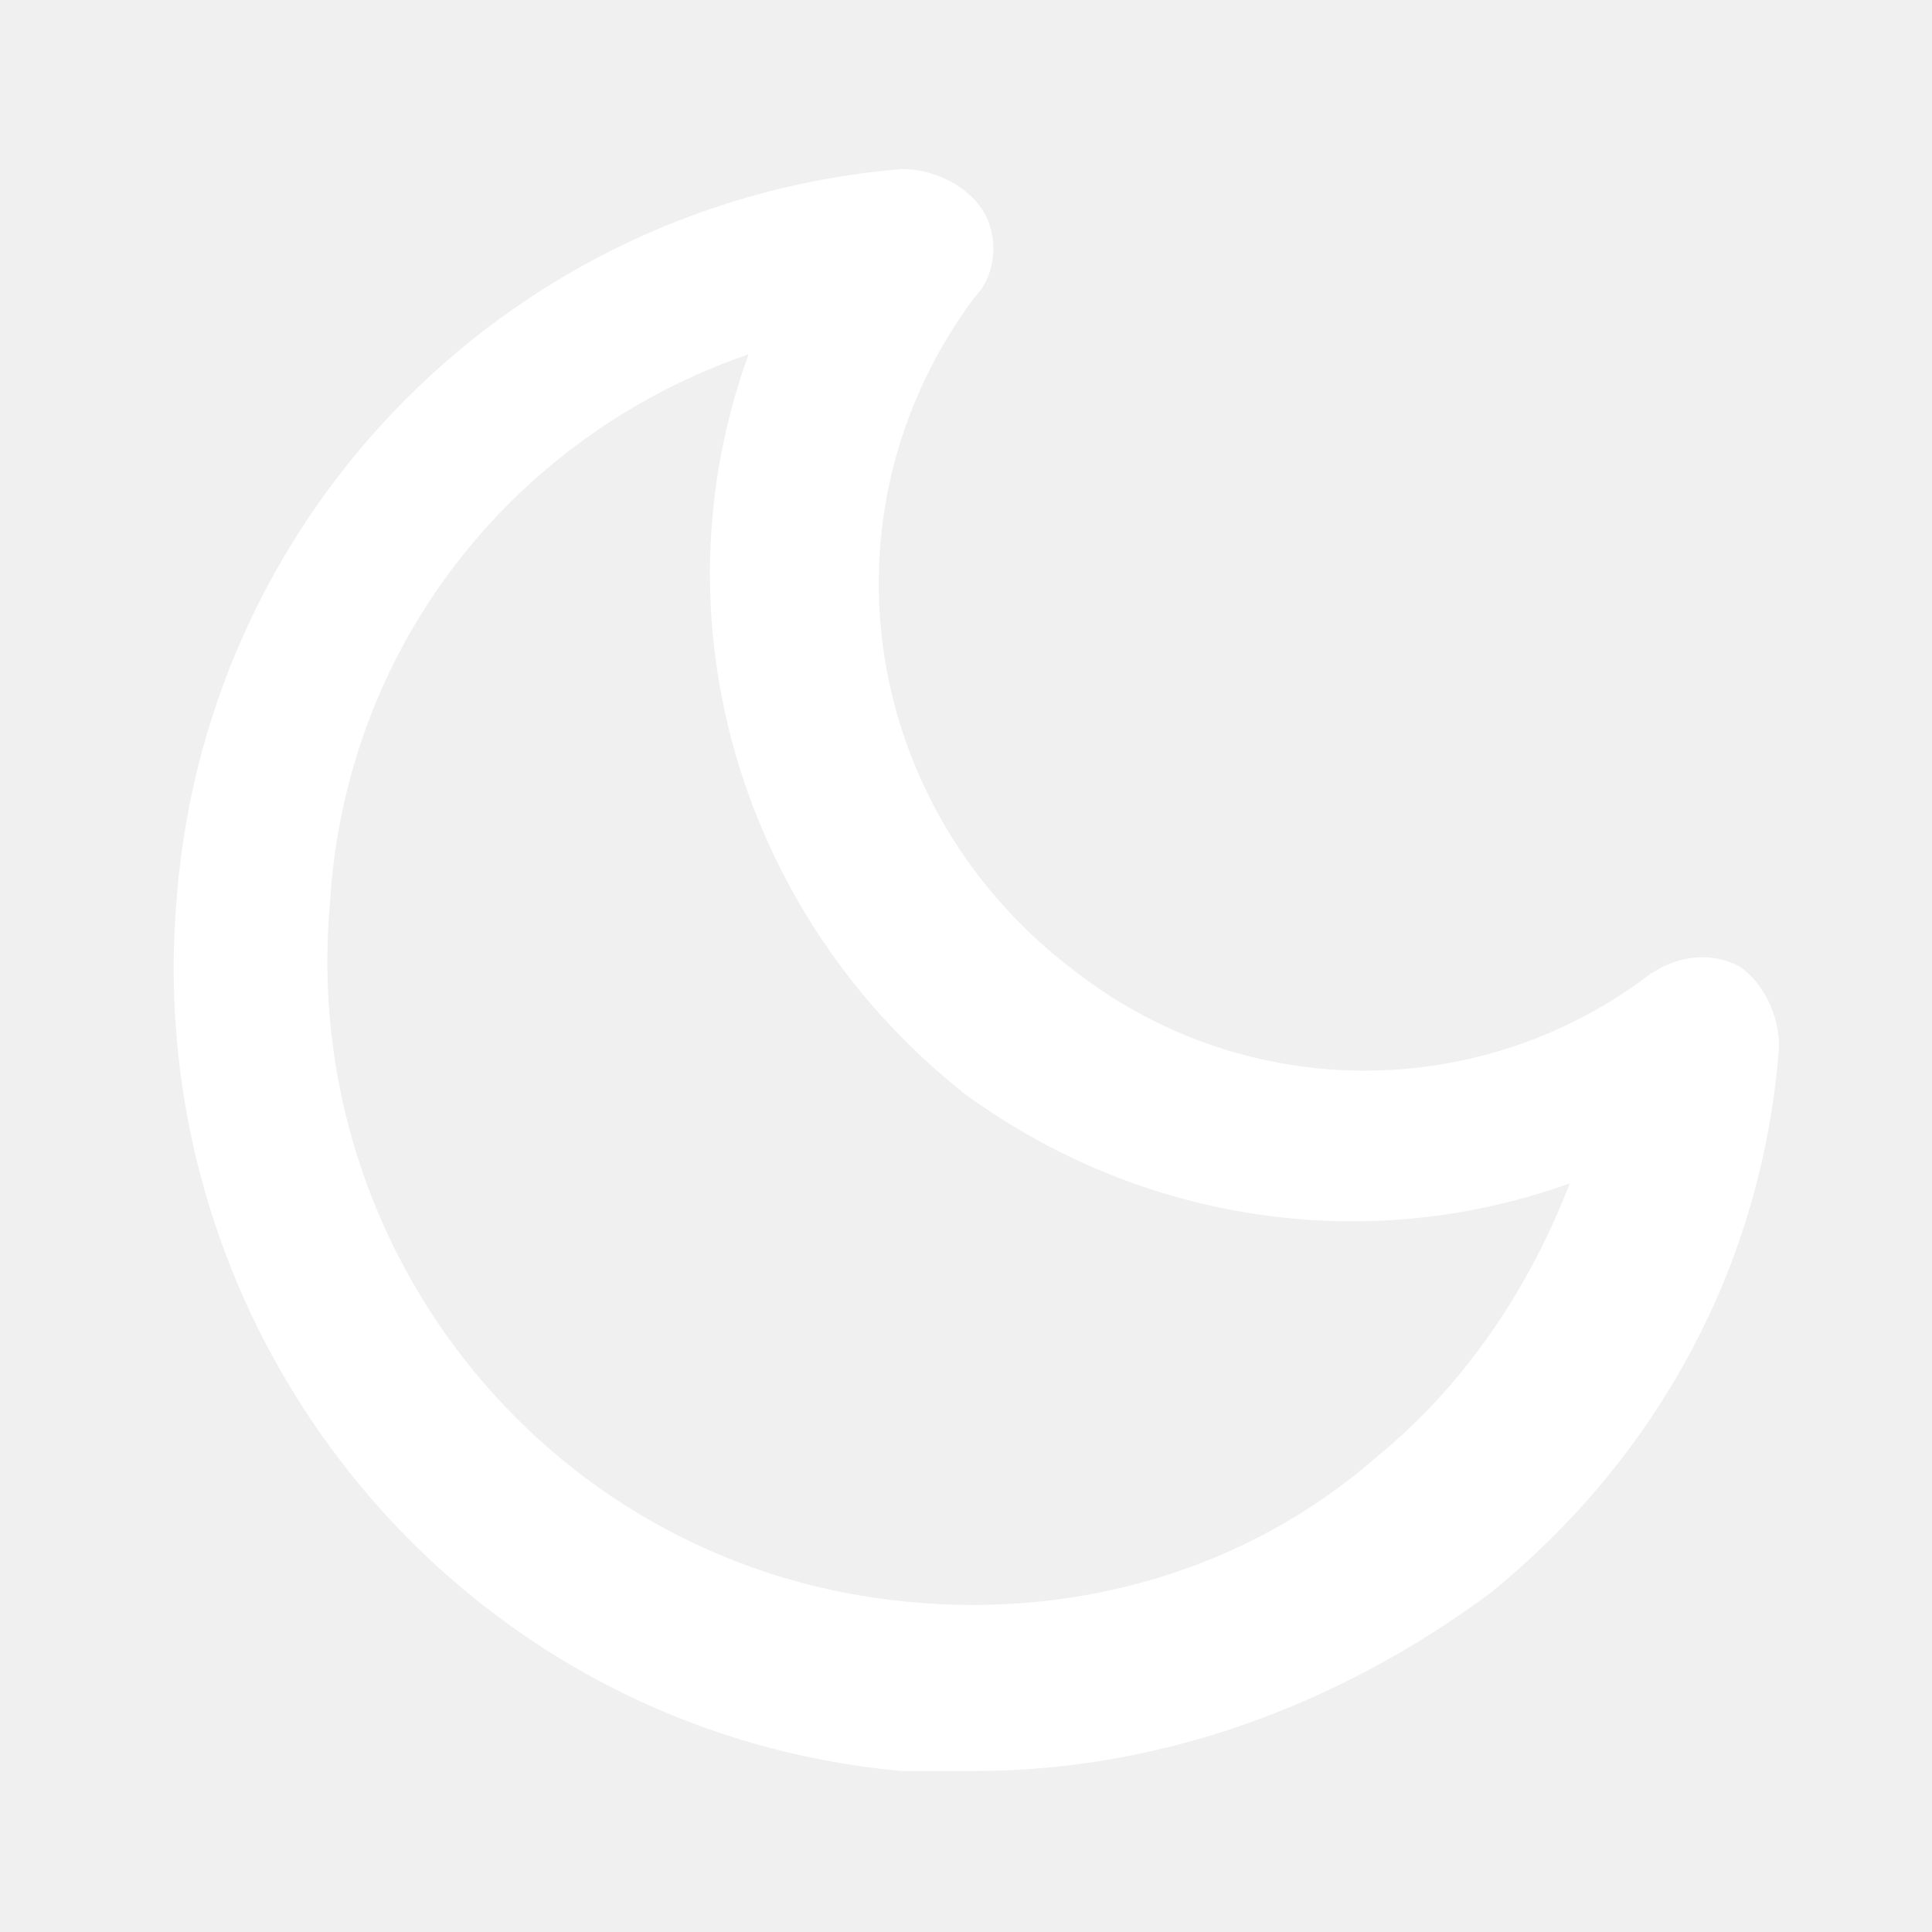
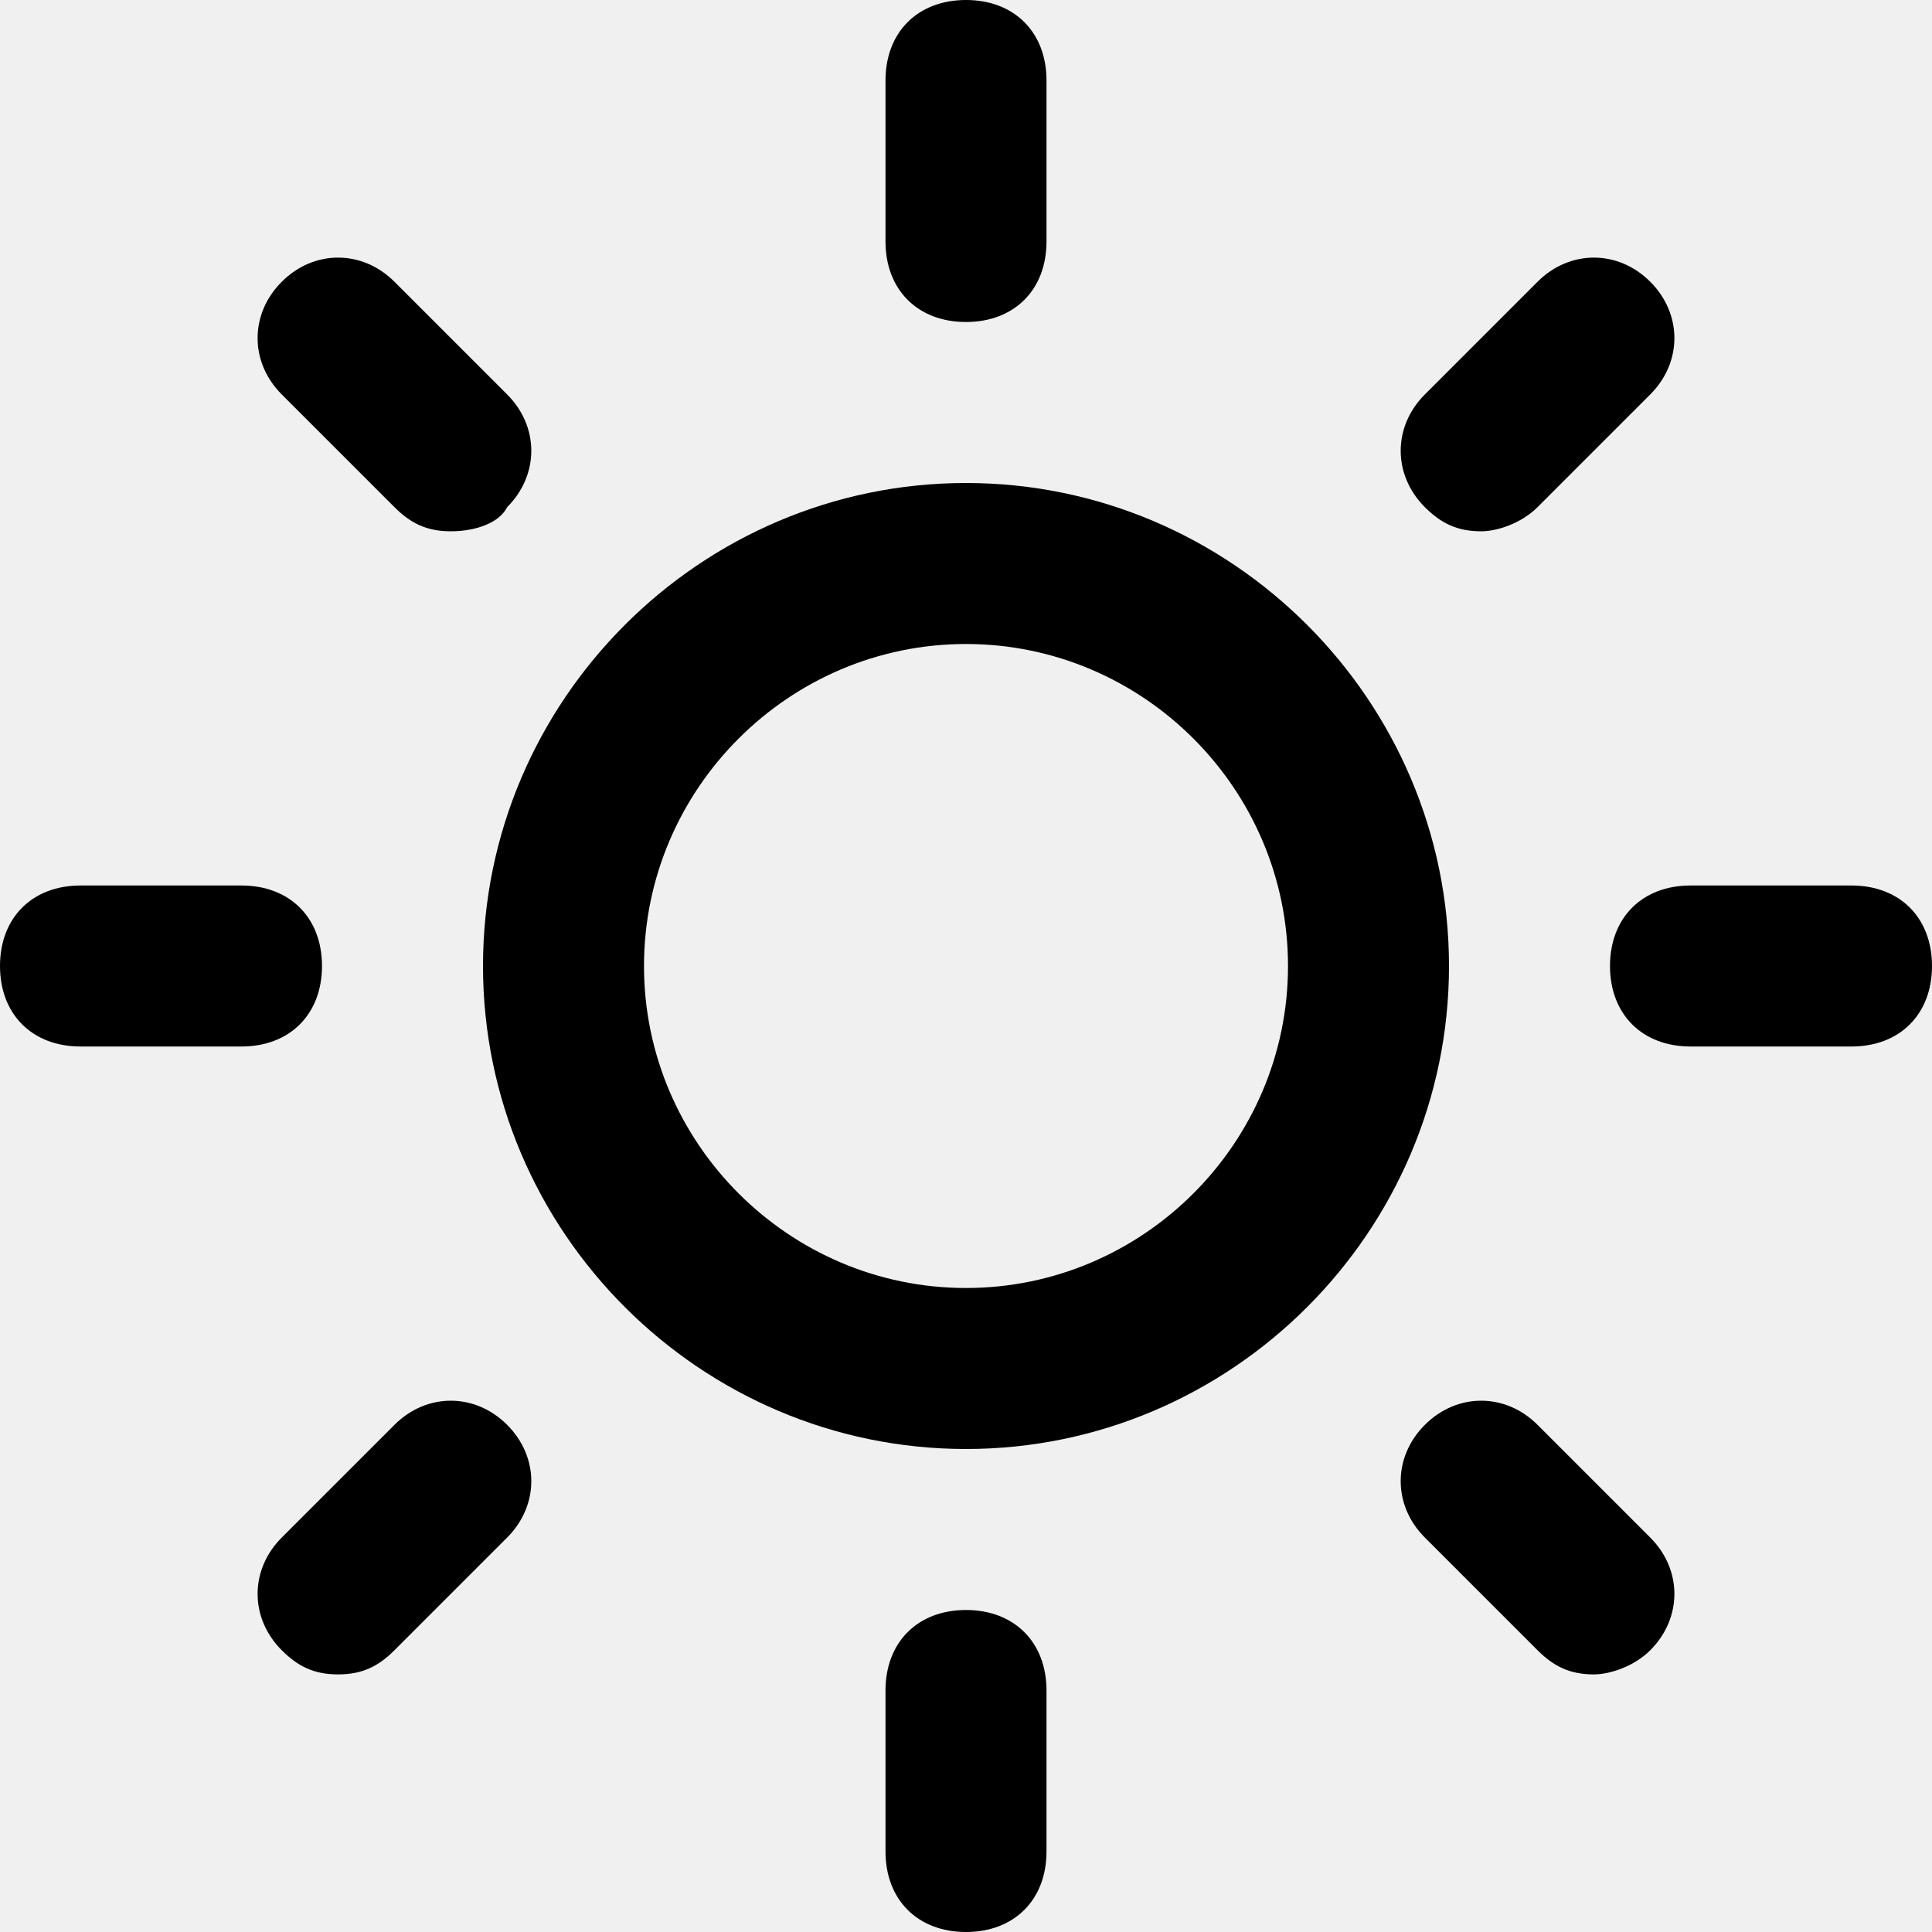
- <svg xmlns="http://www.w3.org/2000/svg" fill="white" aria-hidden="true" focusable="false" viewBox="0 0 24 24" class="vt-switch-appearance-moon">
-   <path d="M12.1,22c-0.3,0-0.6,0-0.9,0c-5.5-0.5-9.5-5.4-9-10.9c0.4-4.8,4.2-8.6,9-9c0.4,0,0.8,0.2,1,0.5c0.2,0.3,0.2,0.8-0.1,1.1c-2,2.7-1.4,6.4,1.3,8.4c2.1,1.6,5,1.6,7.1,0c0.3-0.2,0.7-0.3,1.1-0.1c0.3,0.2,0.5,0.6,0.5,1c-0.2,2.7-1.5,5.1-3.6,6.8C16.6,21.2,14.4,22,12.1,22zM9.3,4.4c-2.9,1-5,3.6-5.2,6.8c-0.4,4.4,2.8,8.3,7.2,8.7c2.1,0.2,4.2-0.4,5.8-1.8c1.1-0.9,1.9-2.1,2.4-3.4c-2.5,0.9-5.3,0.5-7.5-1.1C9.2,11.4,8.1,7.7,9.3,4.4z" />
+ <svg xmlns="http://www.w3.org/2000/svg" aria-hidden="true" focusable="false" viewBox="0 0 24 24" class="vt-switch-appearance-sun">
+   <path d="M12,18c-3.3,0-6-2.7-6-6s2.7-6,6-6s6,2.7,6,6S15.3,18,12,18zM12,8c-2.2,0-4,1.8-4,4c0,2.2,1.8,4,4,4c2.2,0,4-1.8,4-4C16,9.8,14.2,8,12,8z" />
+   <path d="M12,4c-0.6,0-1-0.4-1-1V1c0-0.6,0.4-1,1-1s1,0.4,1,1v2C13,3.6,12.6,4,12,4z" />
+   <path d="M12,24c-0.6,0-1-0.4-1-1v-2c0-0.6,0.4-1,1-1s1,0.4,1,1v2C13,23.6,12.6,24,12,24z" />
+   <path d="M5.6,6.6c-0.3,0-0.5-0.1-0.7-0.3L3.5,4.9c-0.4-0.4-0.4-1,0-1.4s1-0.4,1.4,0l1.4,1.4c0.4,0.4,0.4,1,0,1.4C6.2,6.5,5.9,6.6,5.6,6.6z" />
+   <path d="M19.8,20.8c-0.3,0-0.5-0.1-0.7-0.3l-1.4-1.4c-0.4-0.4-0.4-1,0-1.4s1-0.4,1.4,0l1.4,1.4c0.4,0.4,0.4,1,0,1.4C20.3,20.7,20,20.8,19.8,20.8z" />
+   <path d="M3,13H1c-0.6,0-1-0.4-1-1s0.4-1,1-1h2c0.6,0,1,0.4,1,1S3.6,13,3,13z" />
+   <path d="M23,13h-2c-0.6,0-1-0.4-1-1s0.4-1,1-1h2c0.6,0,1,0.4,1,1S23.6,13,23,13z" />
+   <path d="M4.2,20.8c-0.3,0-0.5-0.1-0.7-0.3c-0.4-0.4-0.4-1,0-1.4l1.4-1.4c0.4-0.4,1-0.4,1.4,0s0.4,1,0,1.4l-1.4,1.4C4.7,20.7,4.5,20.8,4.2,20.8z" />
+   <path d="M18.4,6.6c-0.3,0-0.5-0.1-0.7-0.3c-0.4-0.4-0.4-1,0-1.4l1.4-1.4c0.4-0.4,1-0.4,1.4,0s0.4,1,0,1.4l-1.4,1.4C18.9,6.5,18.6,6.6,18.4,6.6z" />
</svg>
